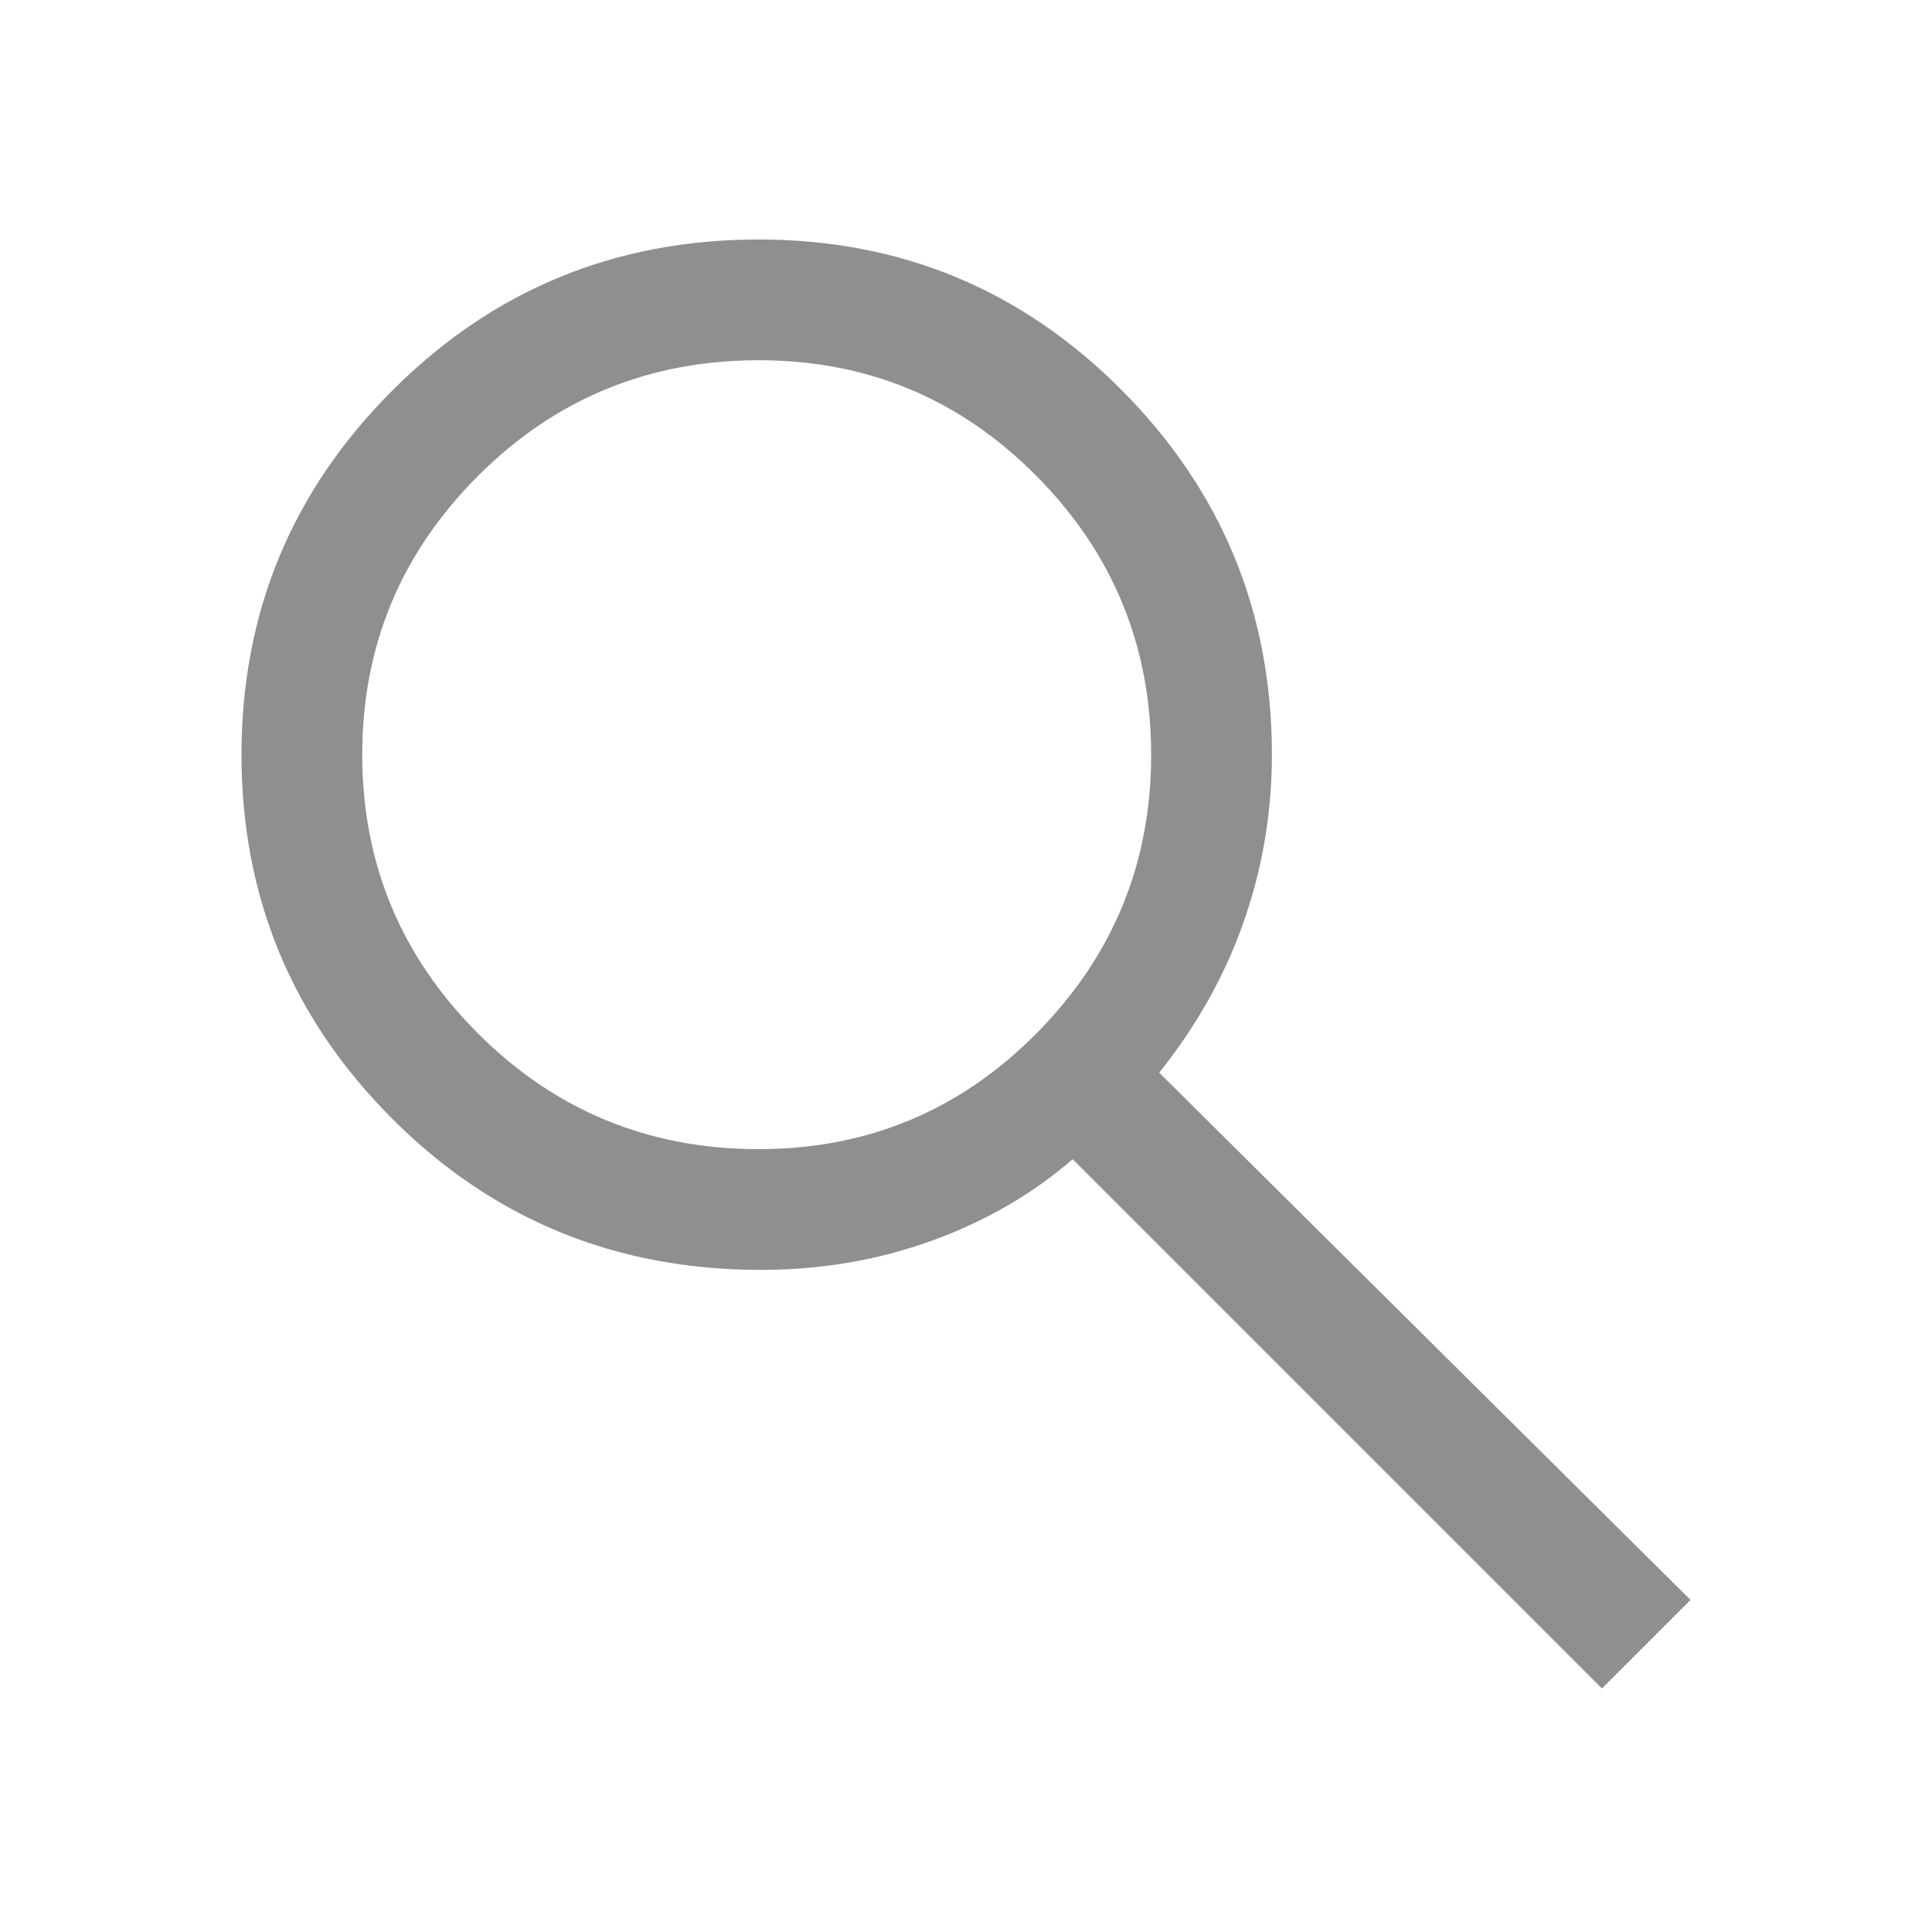
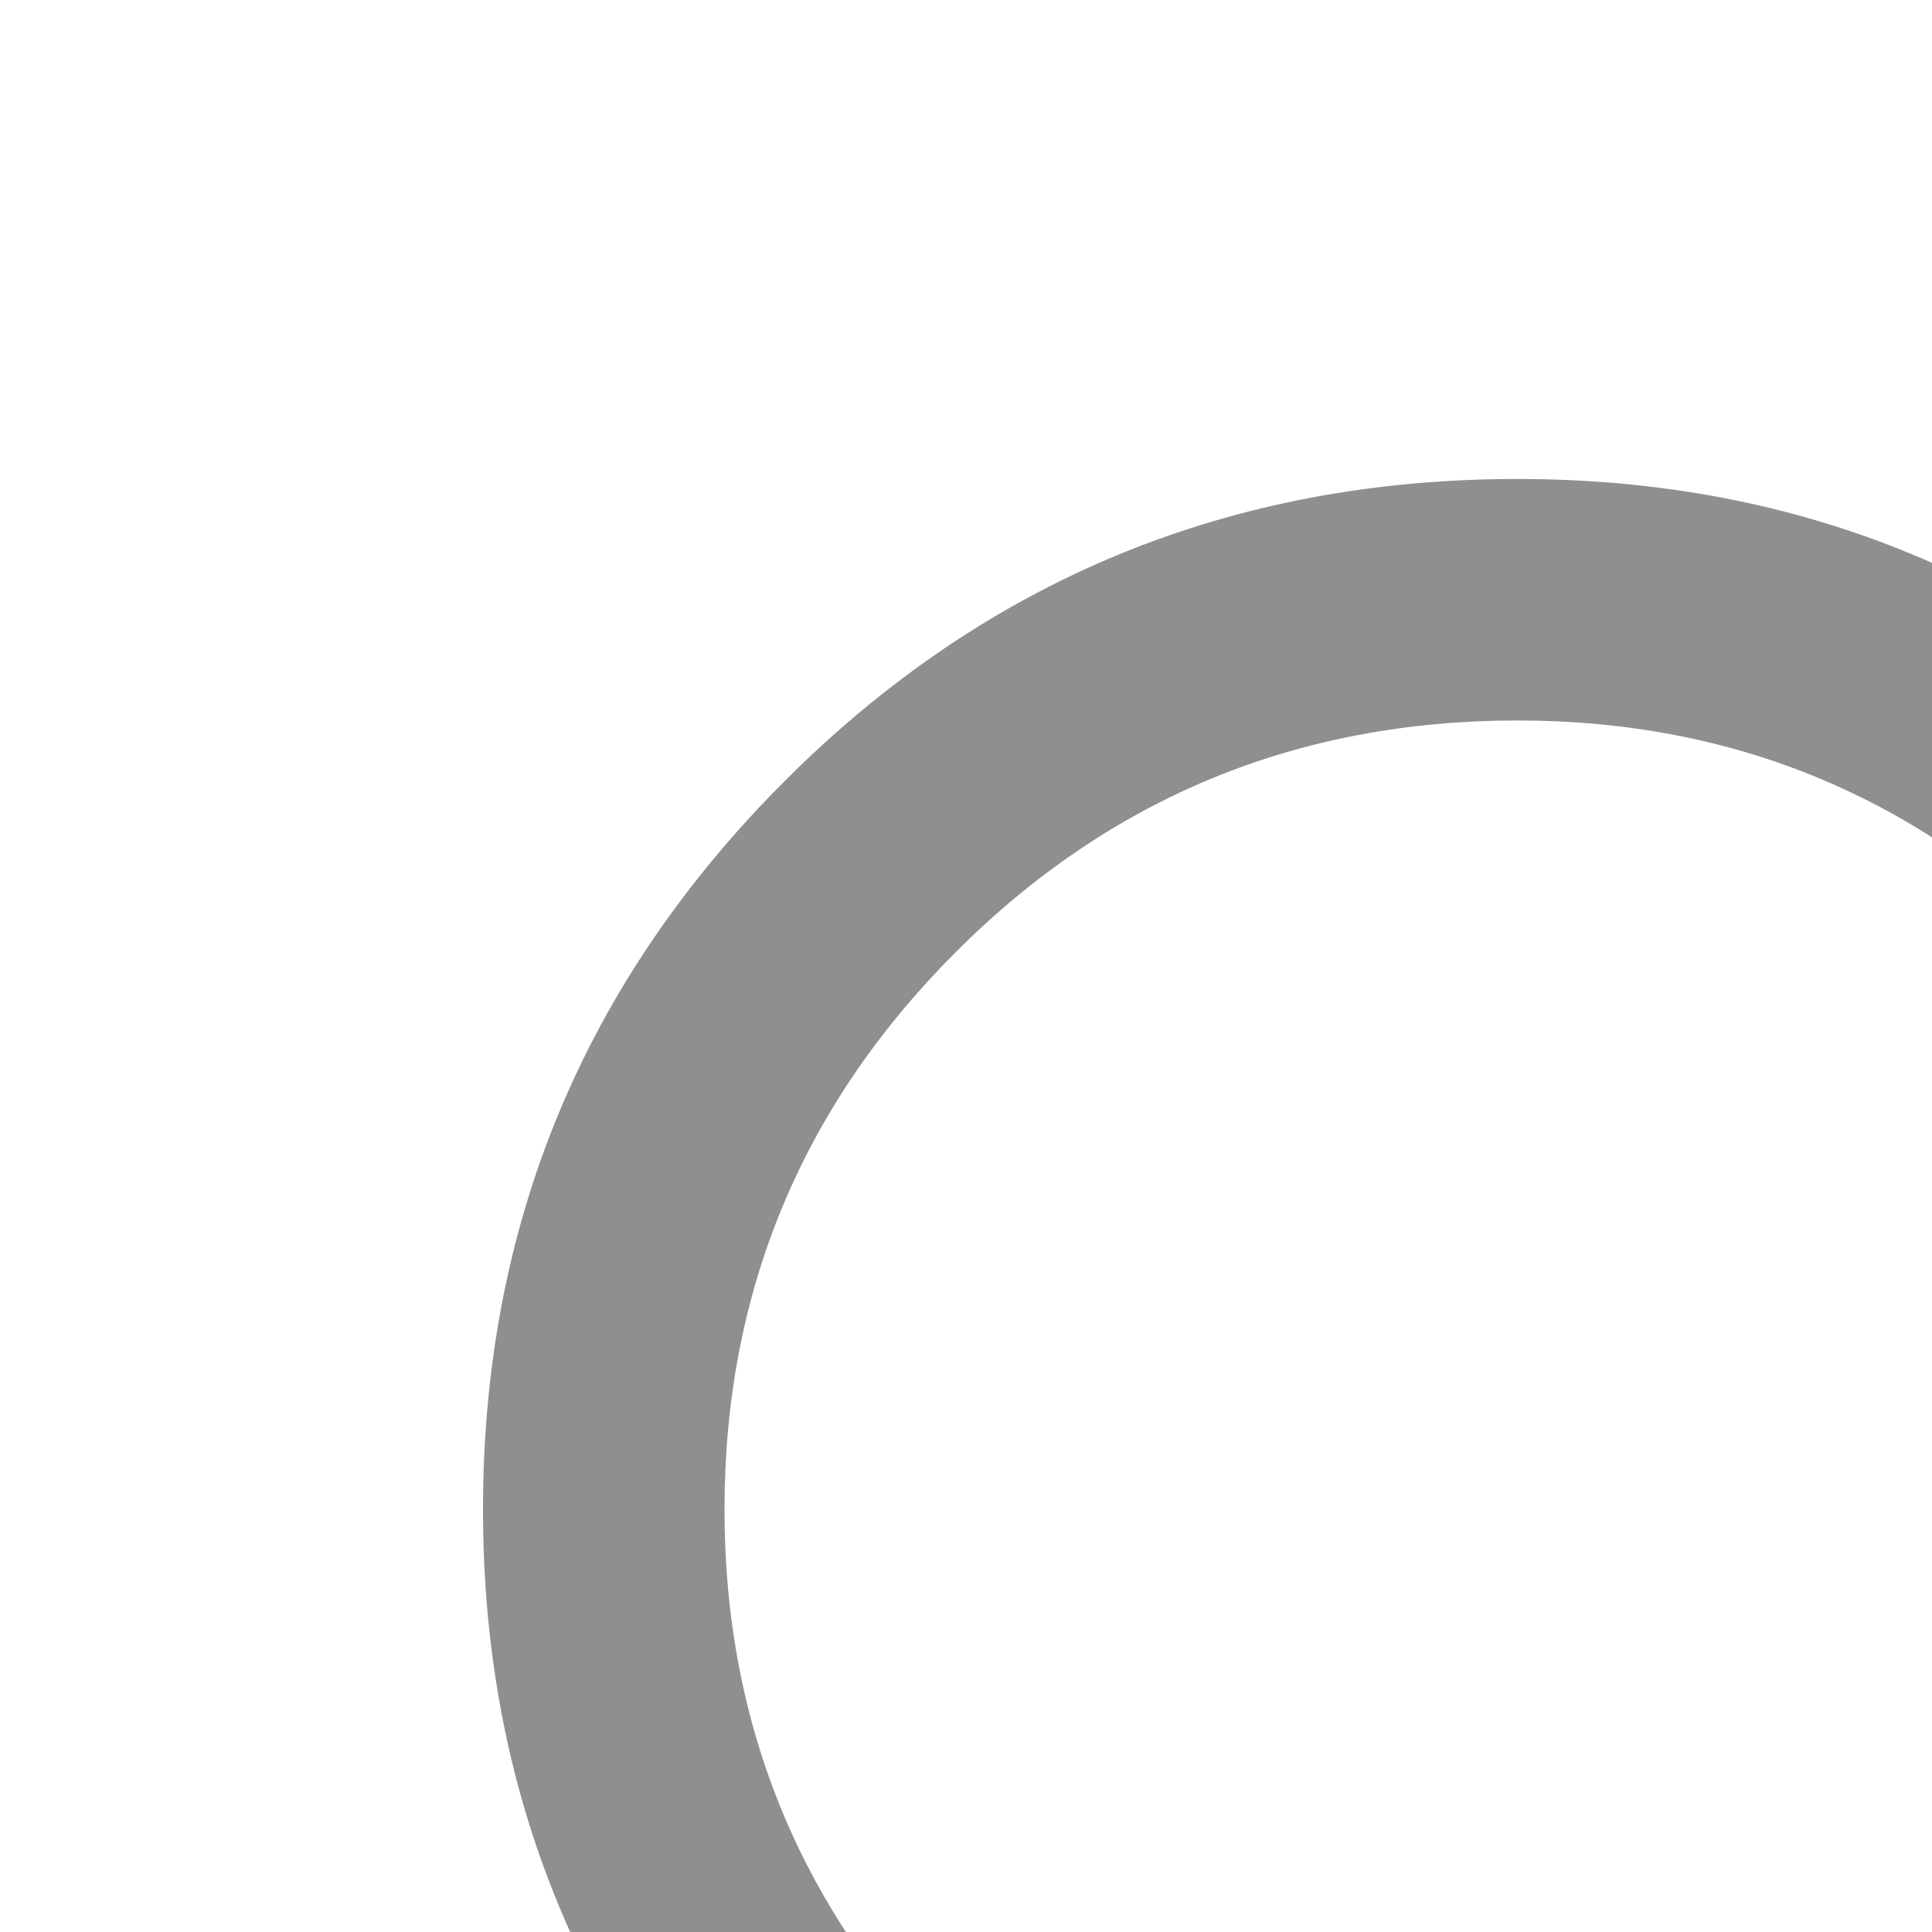
- <svg xmlns="http://www.w3.org/2000/svg" height="48" width="48">
+ <svg xmlns="http://www.w3.org/2000/svg" height="24" width="24">
  <path fill="#8f8f8f" d="M39.8 41.95 26.65 28.8q-1.5 1.3-3.5 2.025-2 .725-4.25.725-5.4 0-9.15-3.75T6 18.75q0-5.3 3.75-9.05 3.75-3.75 9.1-3.75 5.3 0 9.025 3.75 3.725 3.75 3.725 9.05 0 2.15-.7 4.15-.7 2-2.1 3.75L42 39.75Zm-20.95-13.4q4.05 0 6.9-2.875Q28.6 22.8 28.6 18.75t-2.85-6.925Q22.9 8.95 18.85 8.95q-4.1 0-6.975 2.875T9 18.75q0 4.05 2.875 6.925t6.975 2.875Z" />
</svg>
